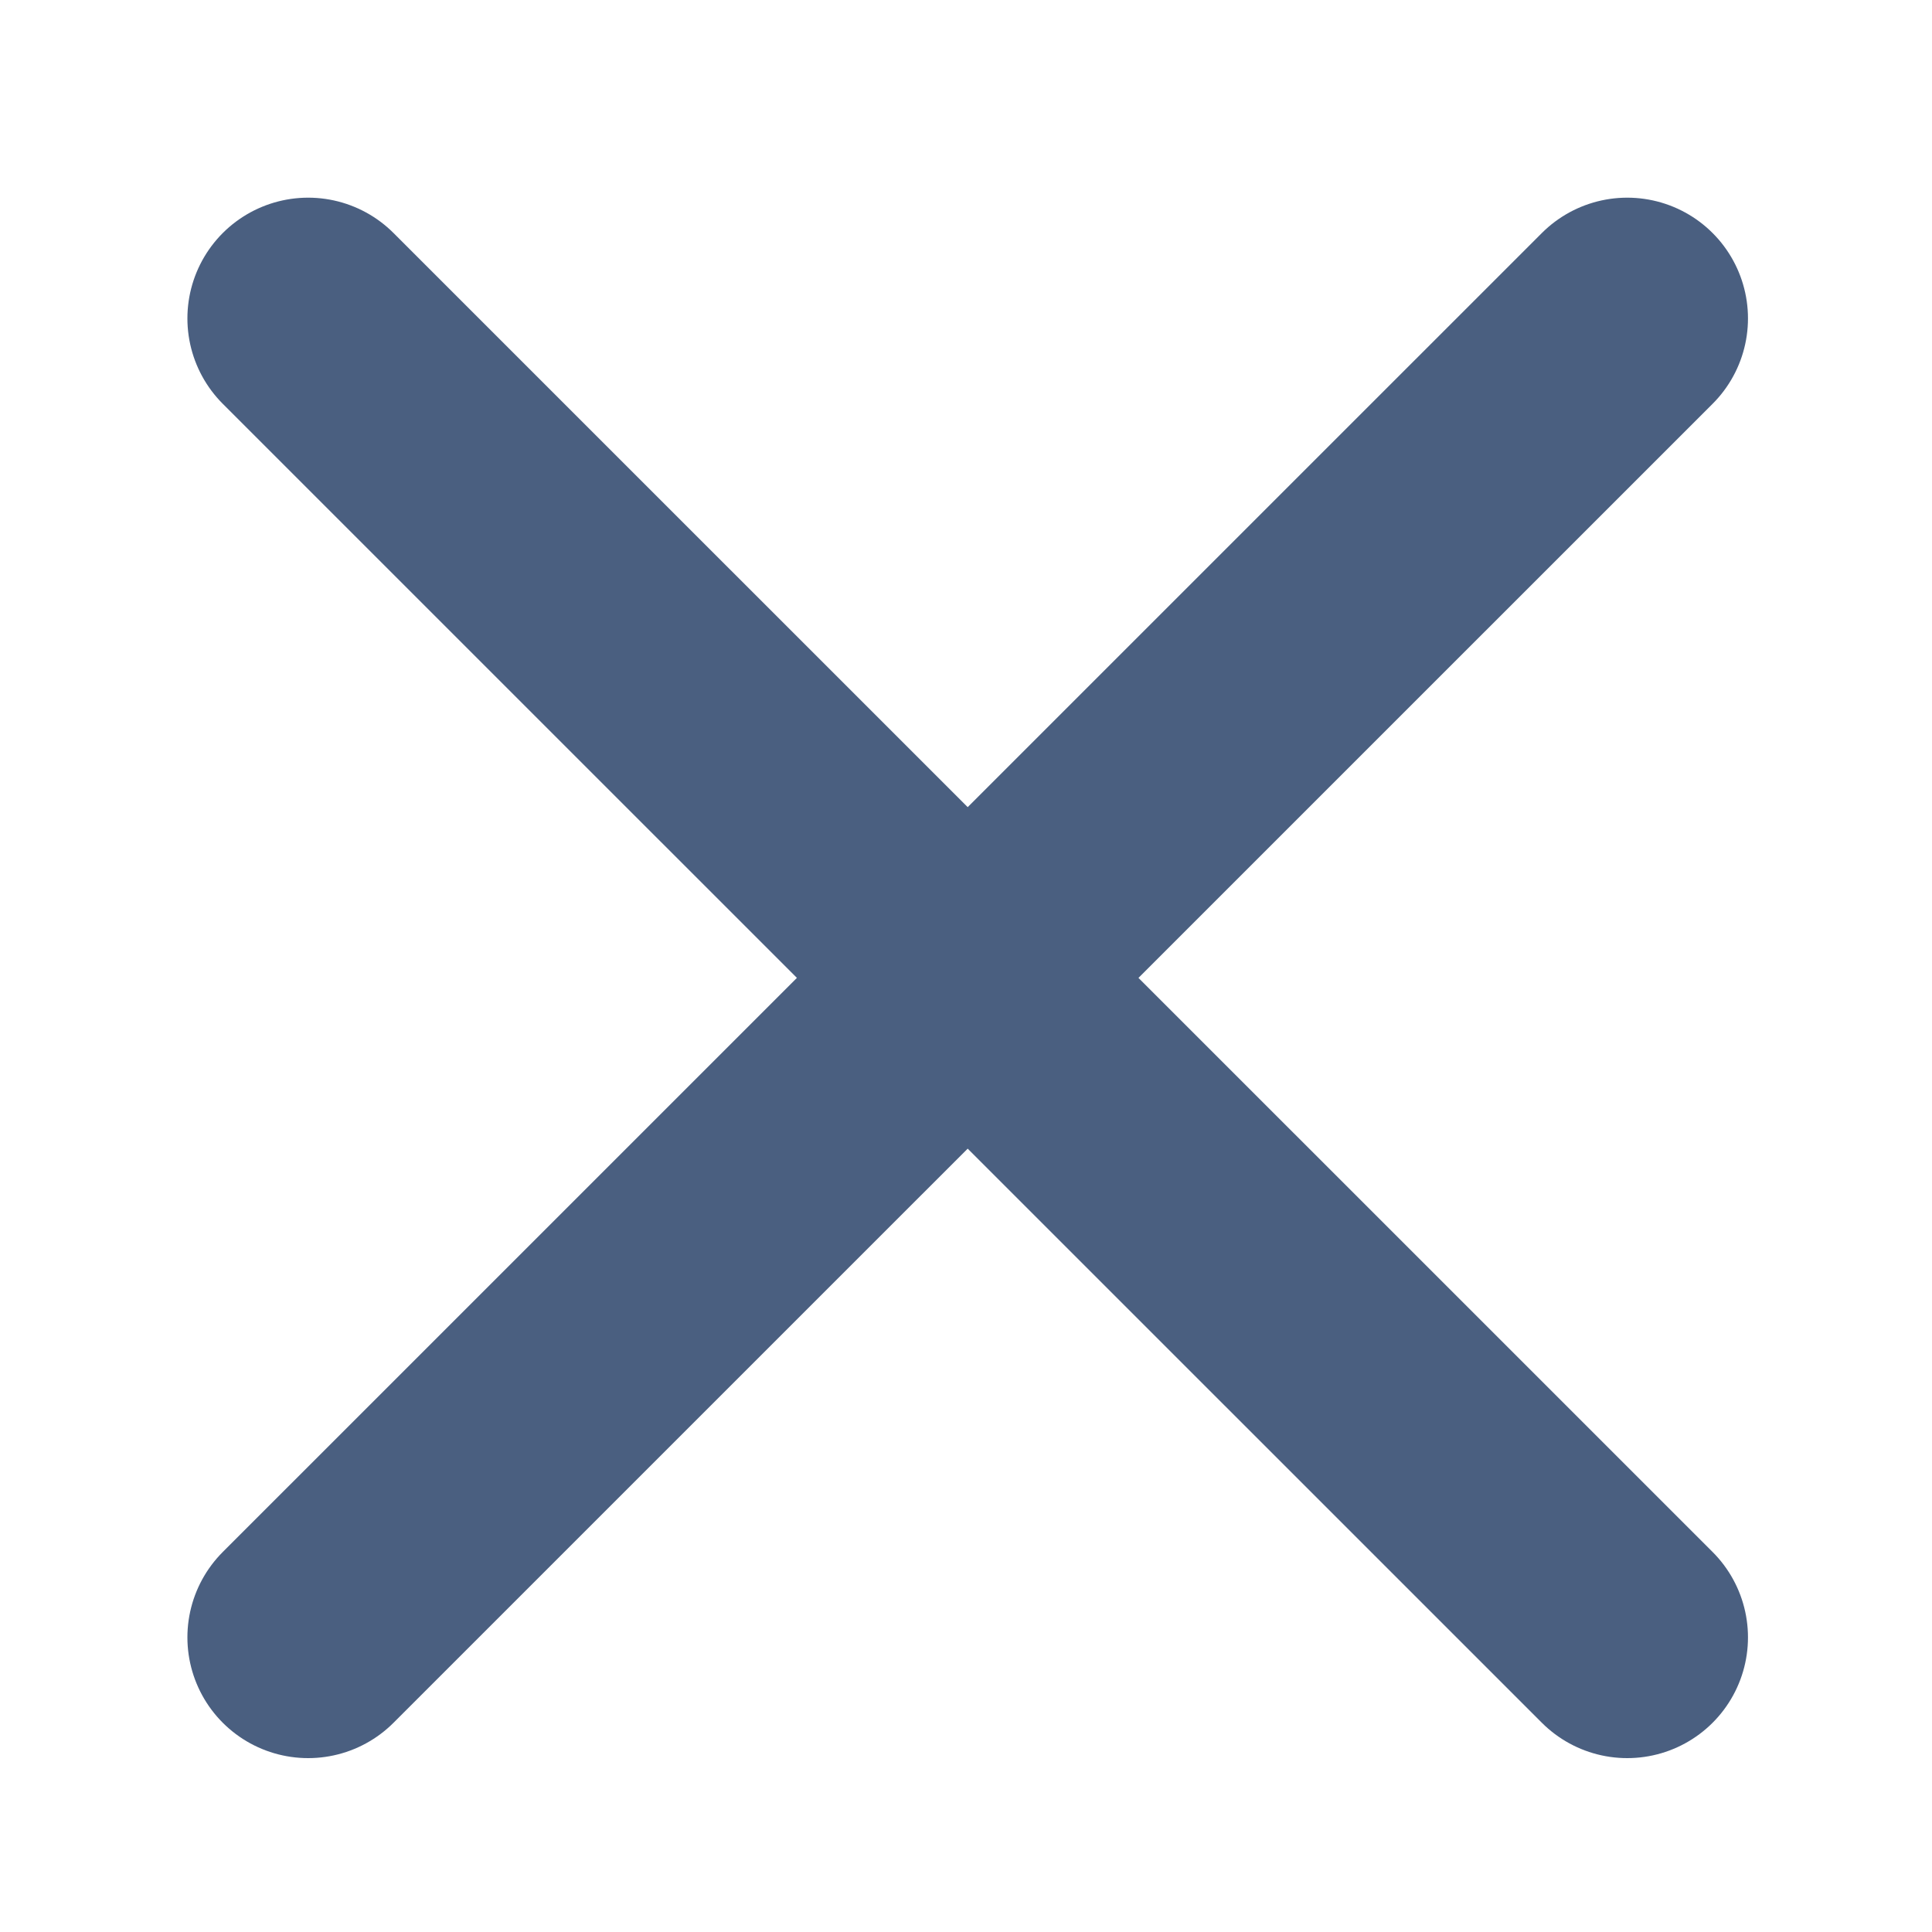
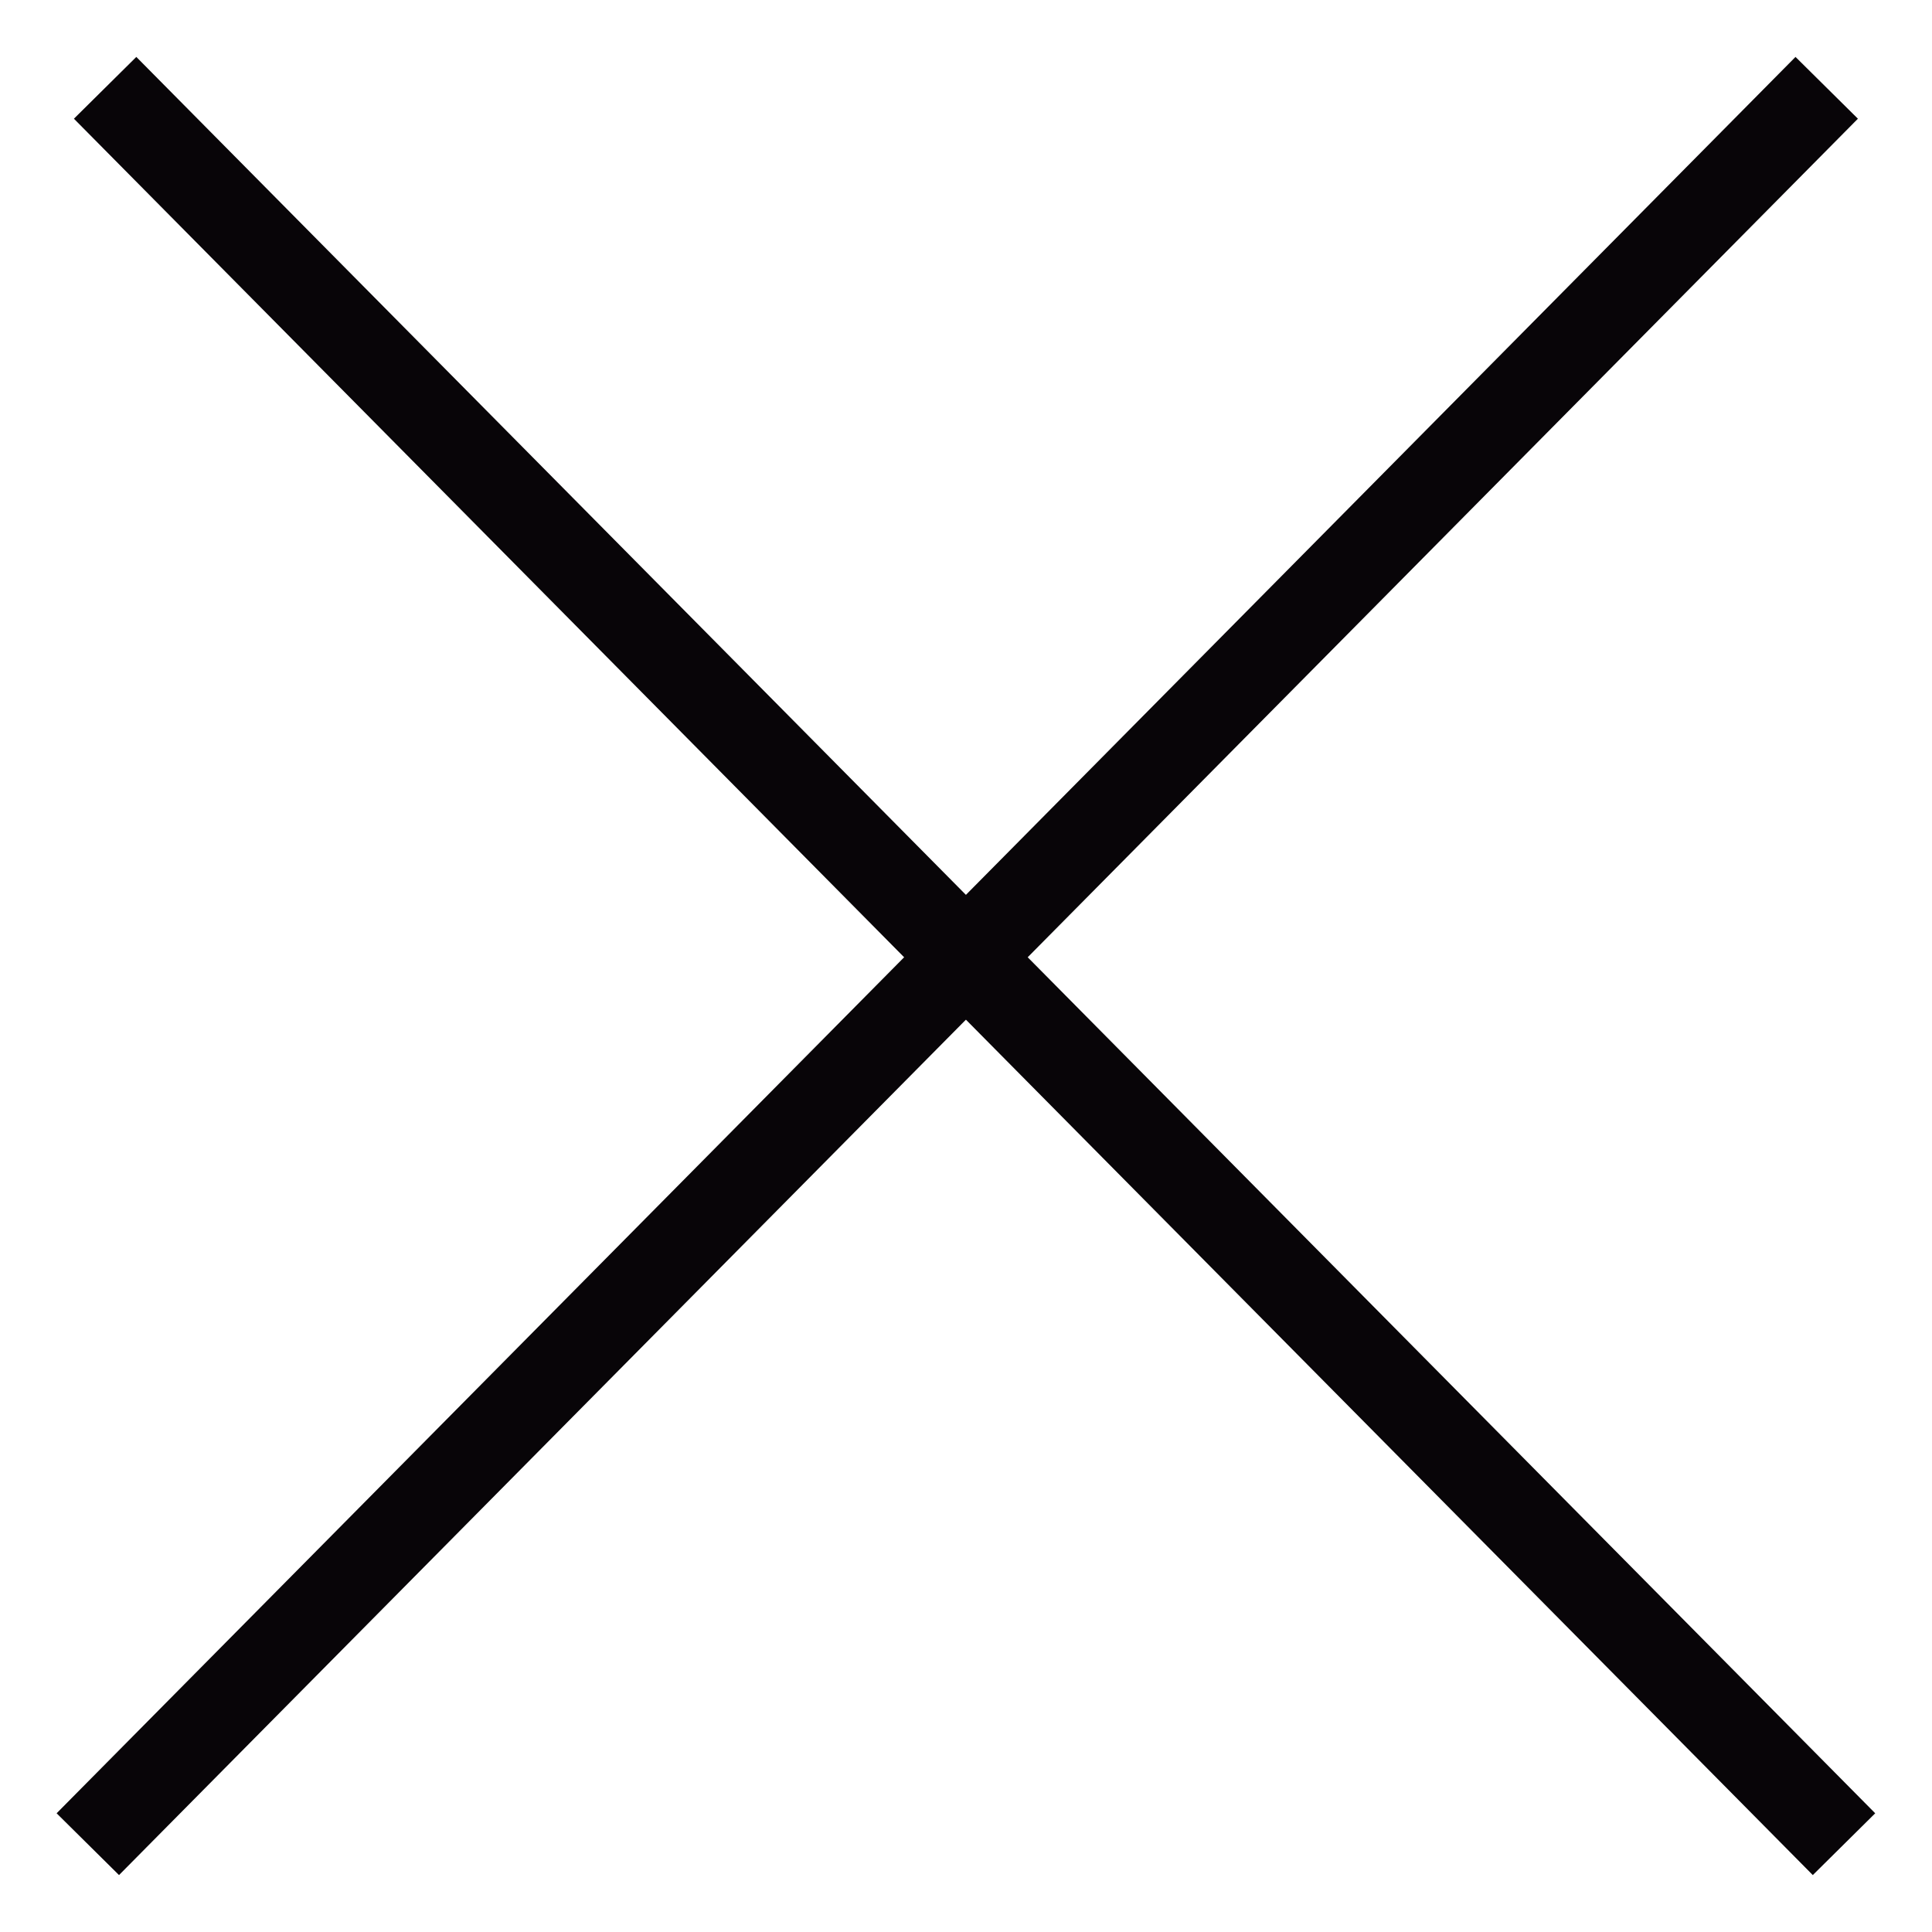
- <svg xmlns="http://www.w3.org/2000/svg" width="16" height="16" viewBox="0 0 16 16">
-   <g fill="none" fill-rule="evenodd" stroke="#4A5F80" stroke-linecap="round" stroke-linejoin="round" stroke-width="2">
-     <path d="M2.552 2.637L13.476 13.56M13.476 2.637L2.552 13.56" />
-   </g>
+ <svg xmlns="http://www.w3.org/2000/svg" width="22" height="22" viewBox="0 0 22 22" fill="none">
+   <path d="M1.197 1L20.998 21" stroke="#080508" />
+   <path d="M20.801 1L1 21" stroke="#080508" />
</svg>
